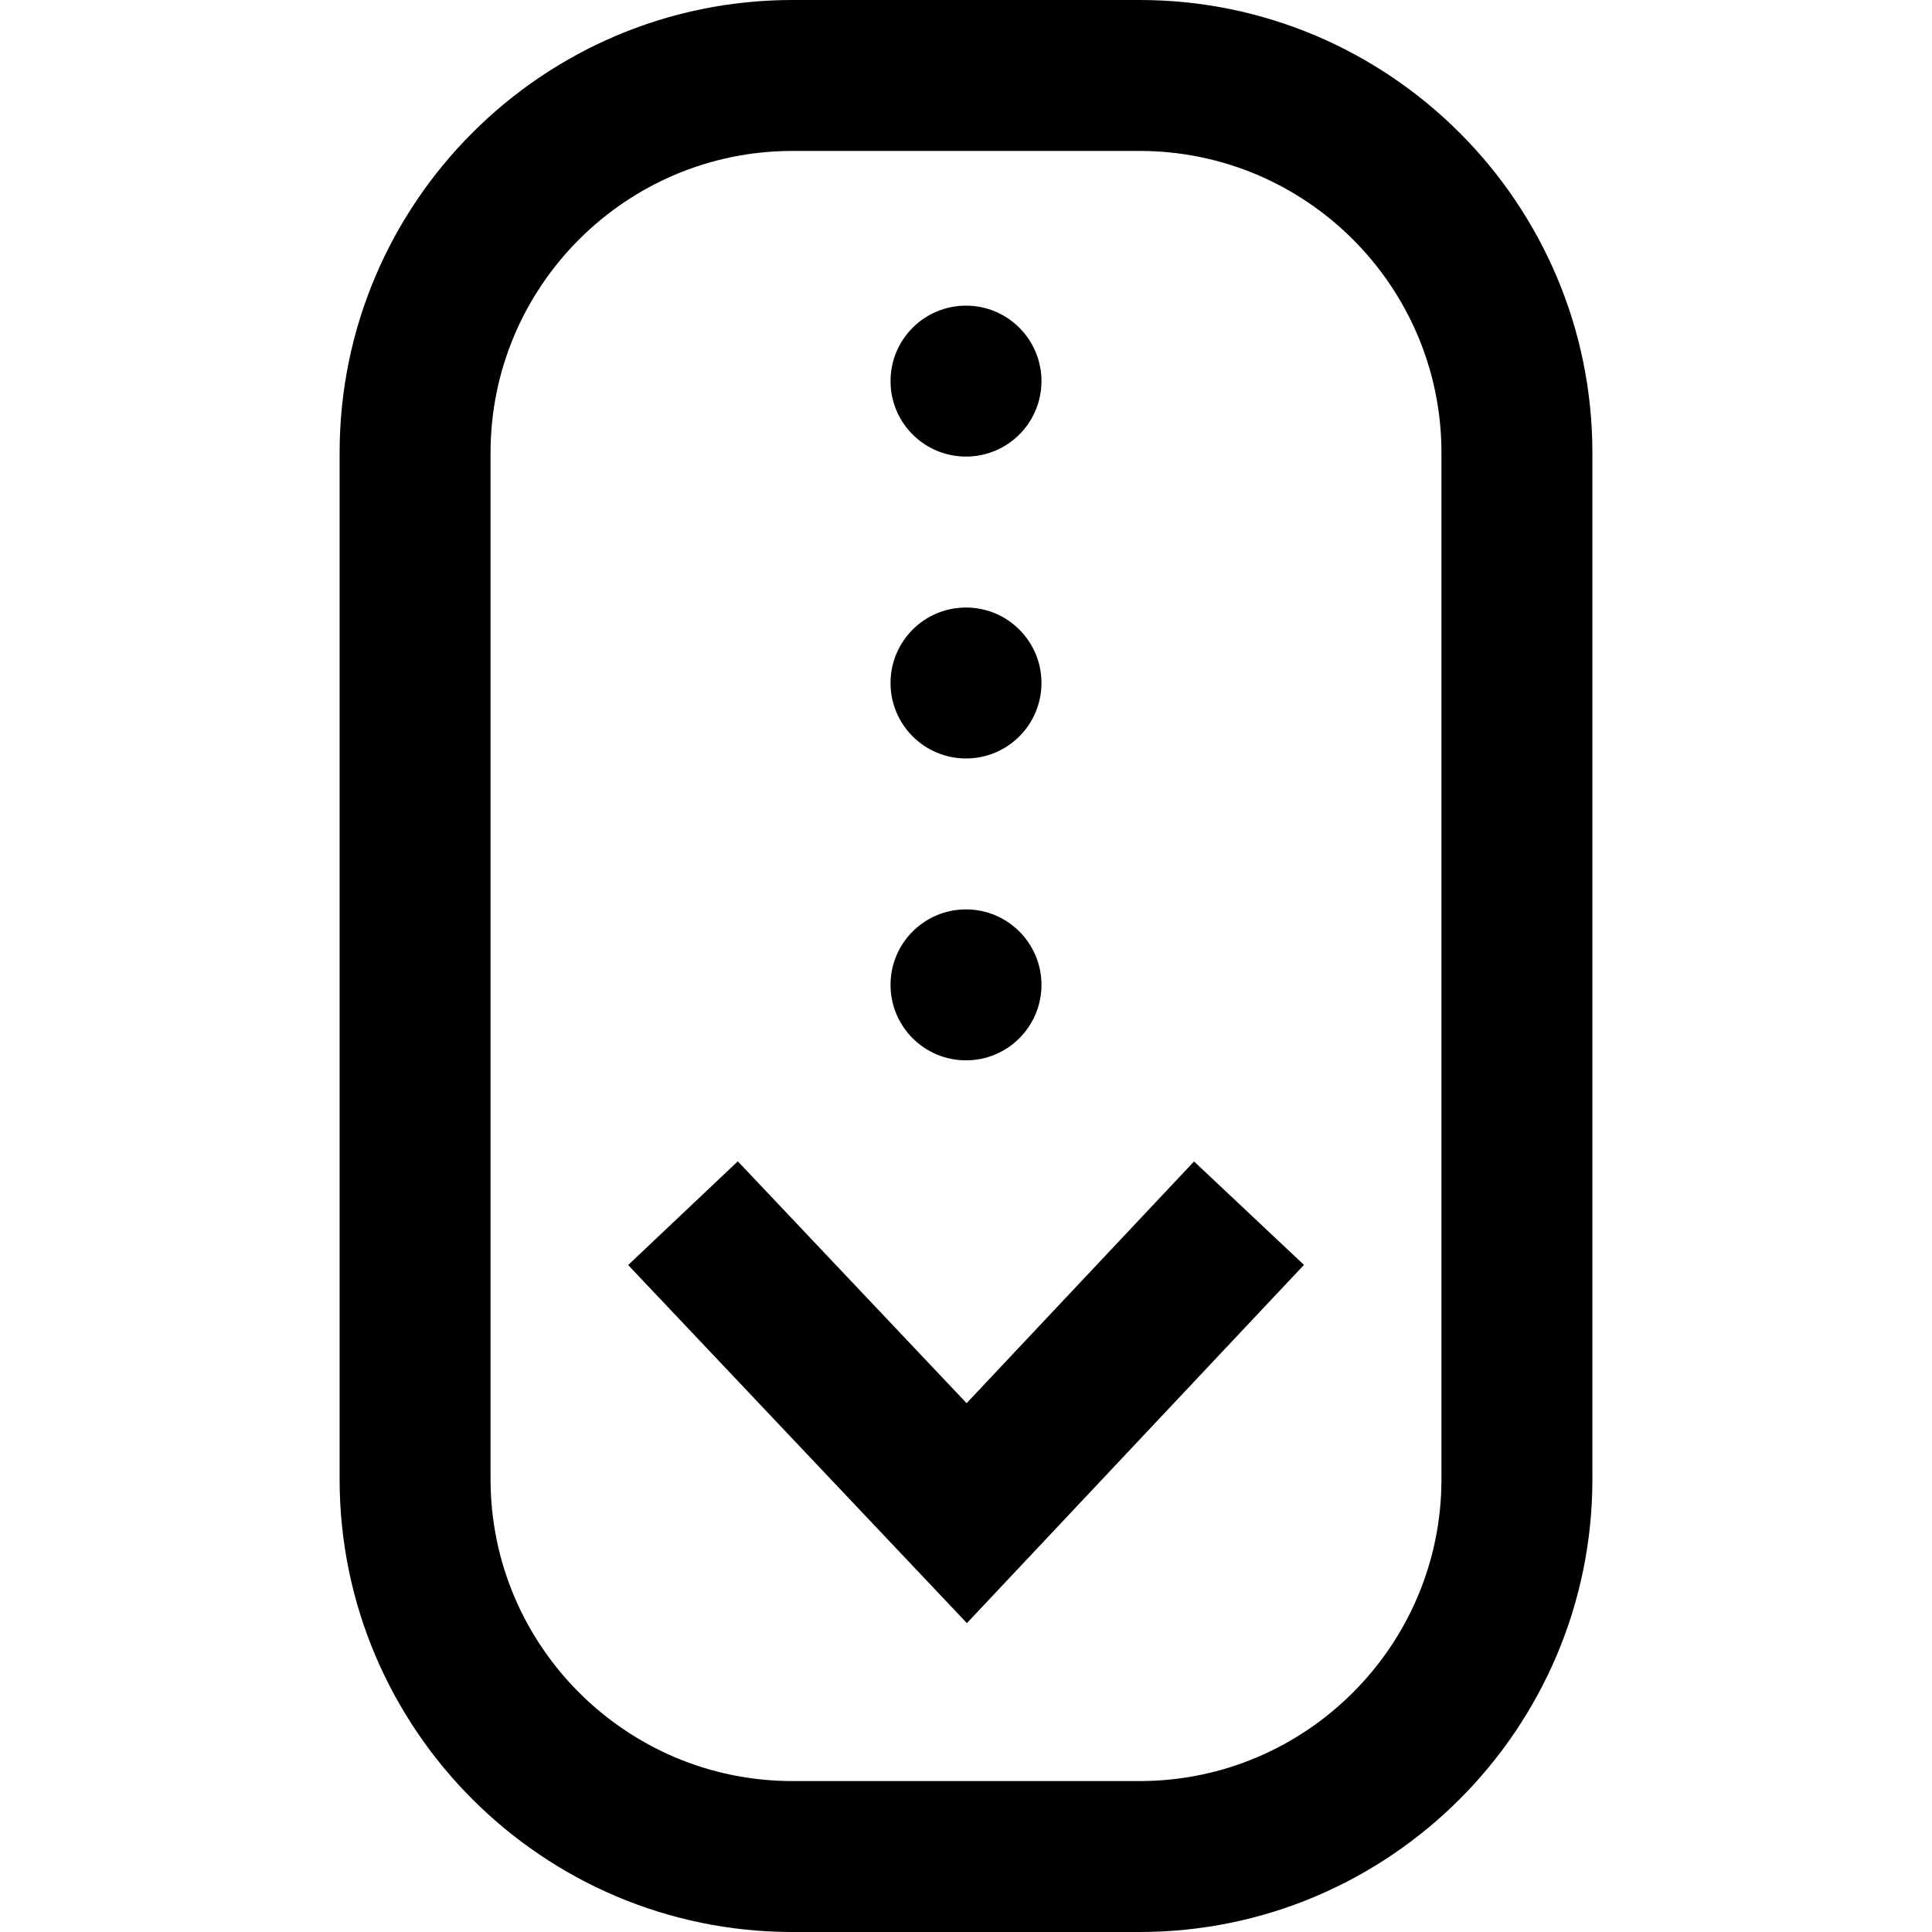
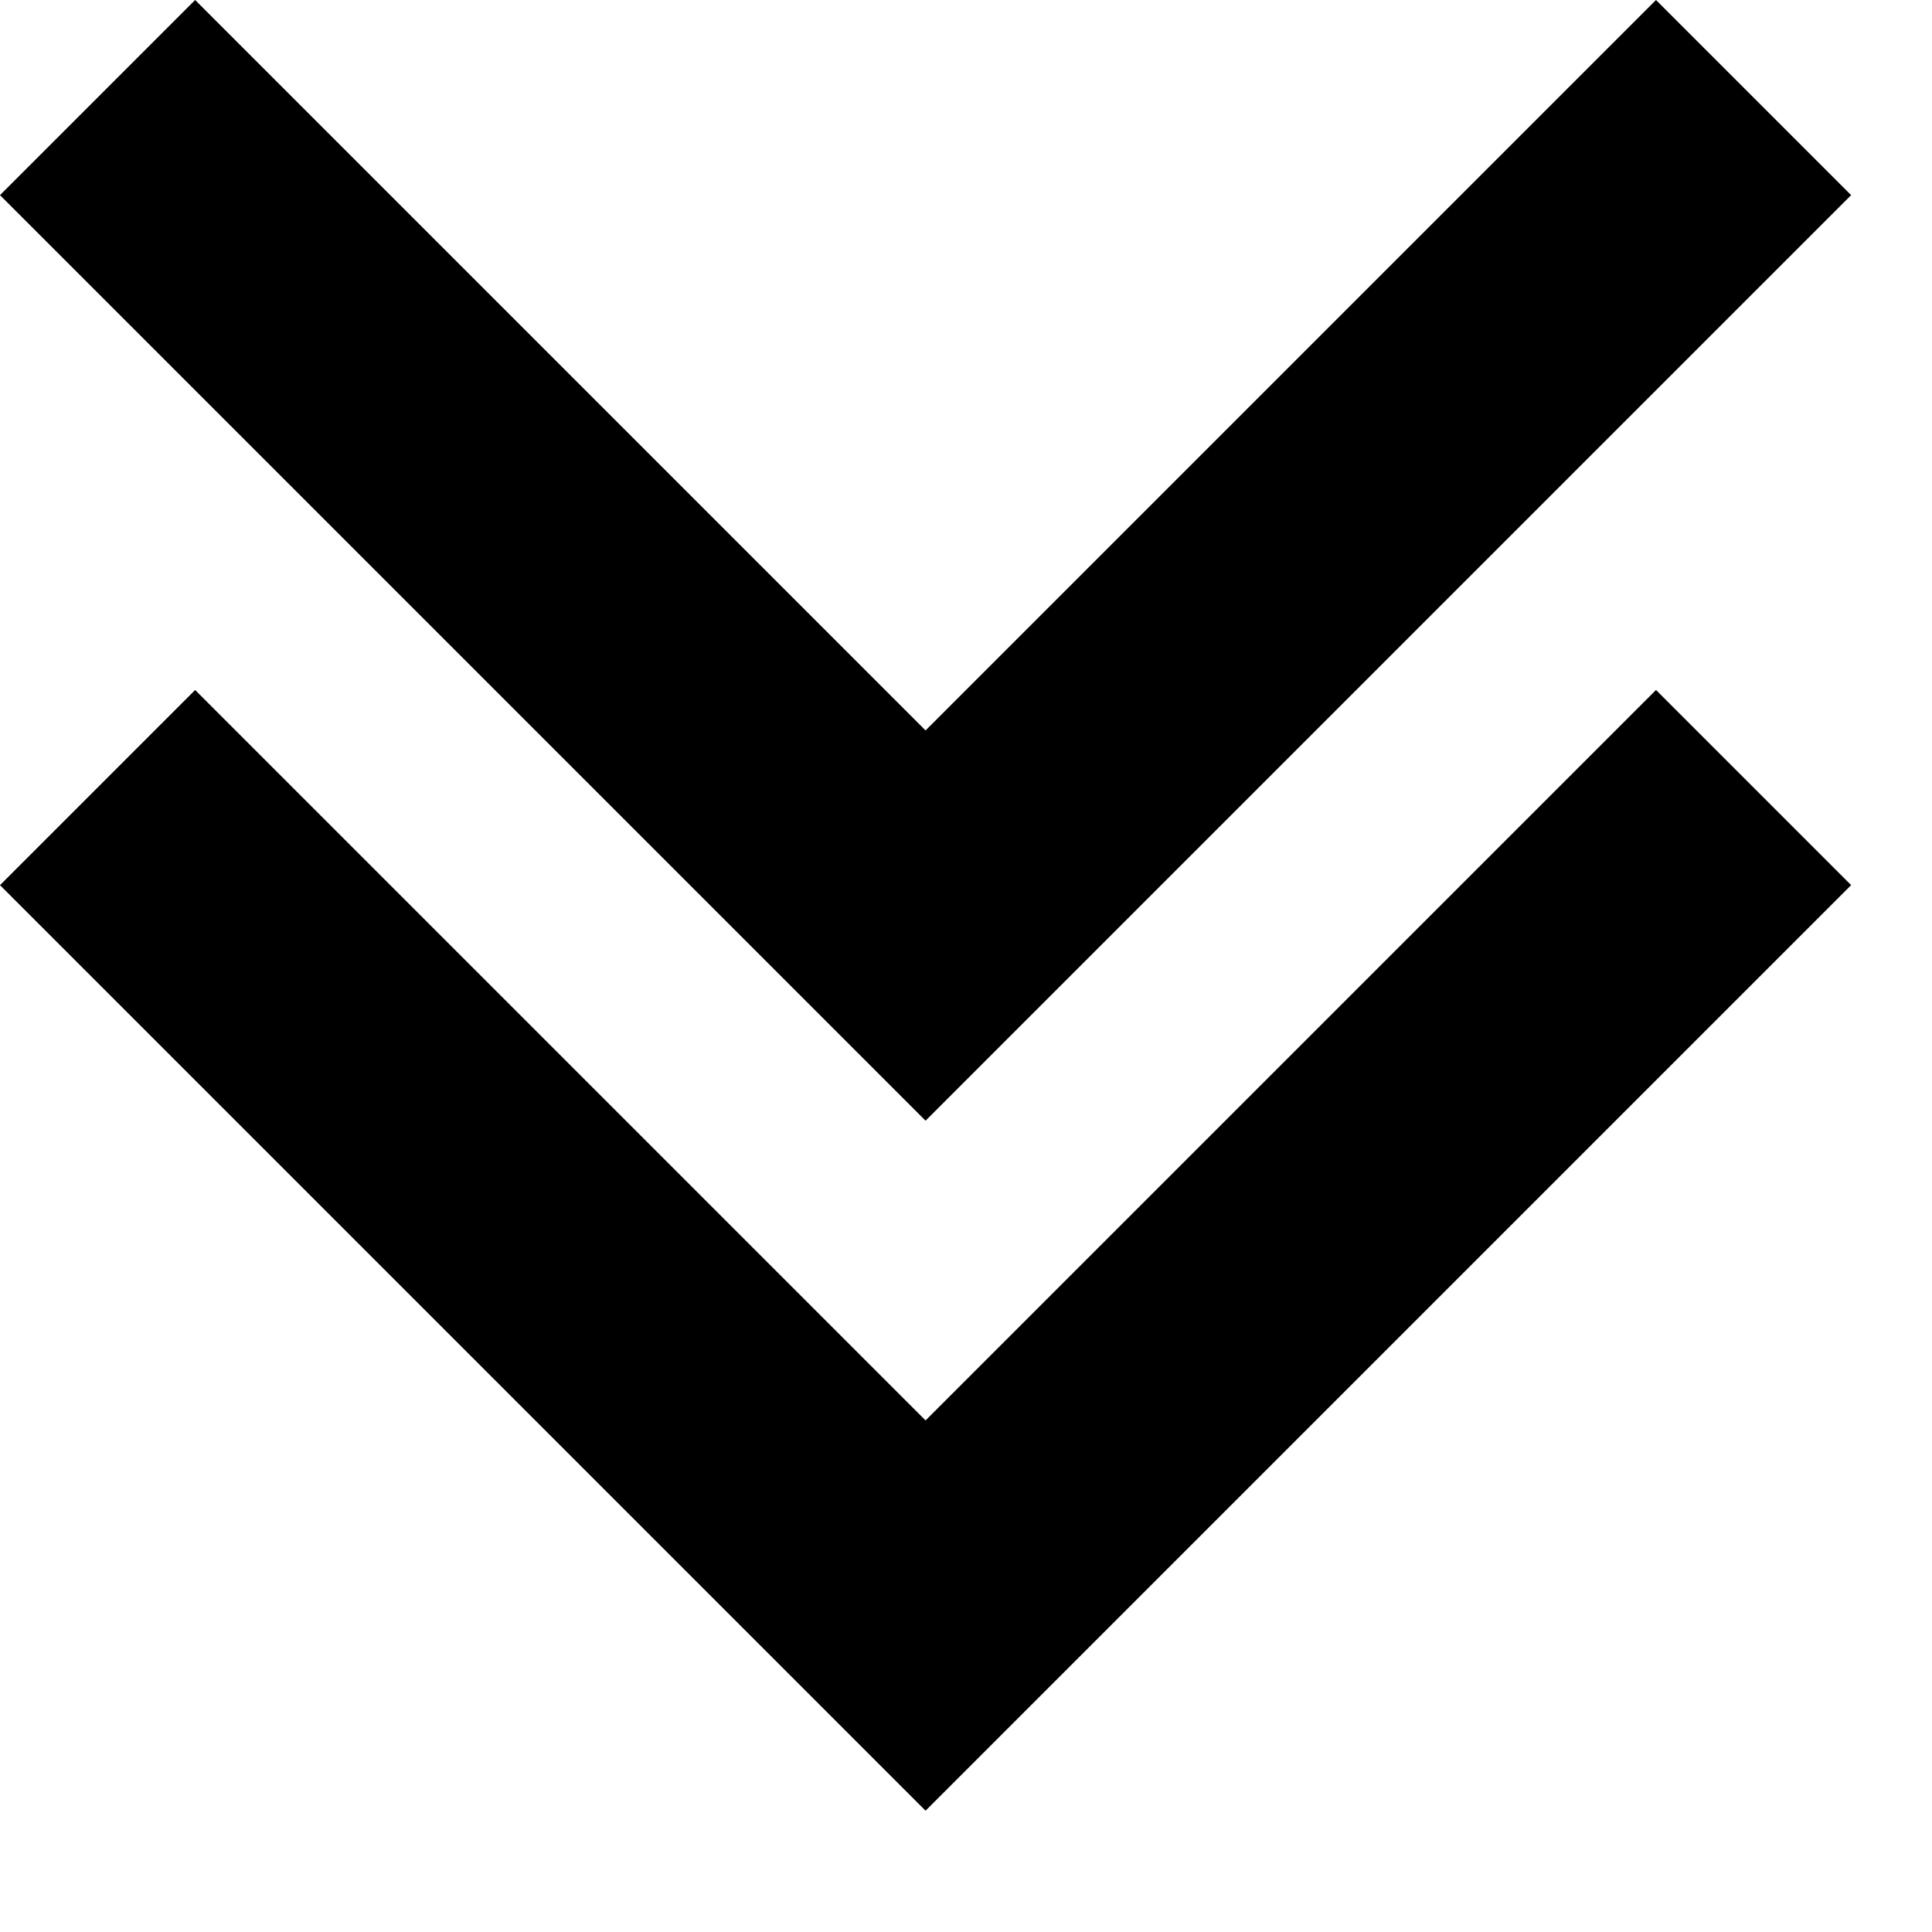
- <svg xmlns="http://www.w3.org/2000/svg" height="512pt" viewBox="-90 0 512 512" width="512pt">
-   <path d="m166.238 430.145-89.77-94.898 29.059-27.488 60.633 64.098 60.273-64.059 29.133 27.41zm165.762-38.145v-272c0-66.168-53.832-120-120-120h-92c-66.168 0-120 53.832-120 120v272c0 66.168 53.832 120 120 120h92c66.168 0 120-53.832 120-120zm-120-352c44.113 0 80 35.887 80 80v272c0 44.113-35.887 80-80 80h-92c-44.113 0-80-35.887-80-80v-272c0-44.113 35.887-80 80-80zm-46 41c-11.047 0-20 8.953-20 20s8.953 20 20 20 20-8.953 20-20-8.953-20-20-20zm0 80c-11.047 0-20 8.953-20 20s8.953 20 20 20 20-8.953 20-20-8.953-20-20-20zm0 80c-11.047 0-20 8.953-20 20s8.953 20 20 20 20-8.953 20-20-8.953-20-20-20zm0 0" />
+ <svg xmlns="http://www.w3.org/2000/svg" viewBox="0 0 14 14">
+   <path fill-rule="evenodd" clip-rule="evenodd" d="M12 0L6.707 5.293L1.414 0L0 1.414L6.707 8.121L13.414 1.414L12 0ZM13.414 6.414L12 5L6.707 10.293L1.414 5L0 6.414L6.707 13.121L13.414 6.414Z" />
</svg>
